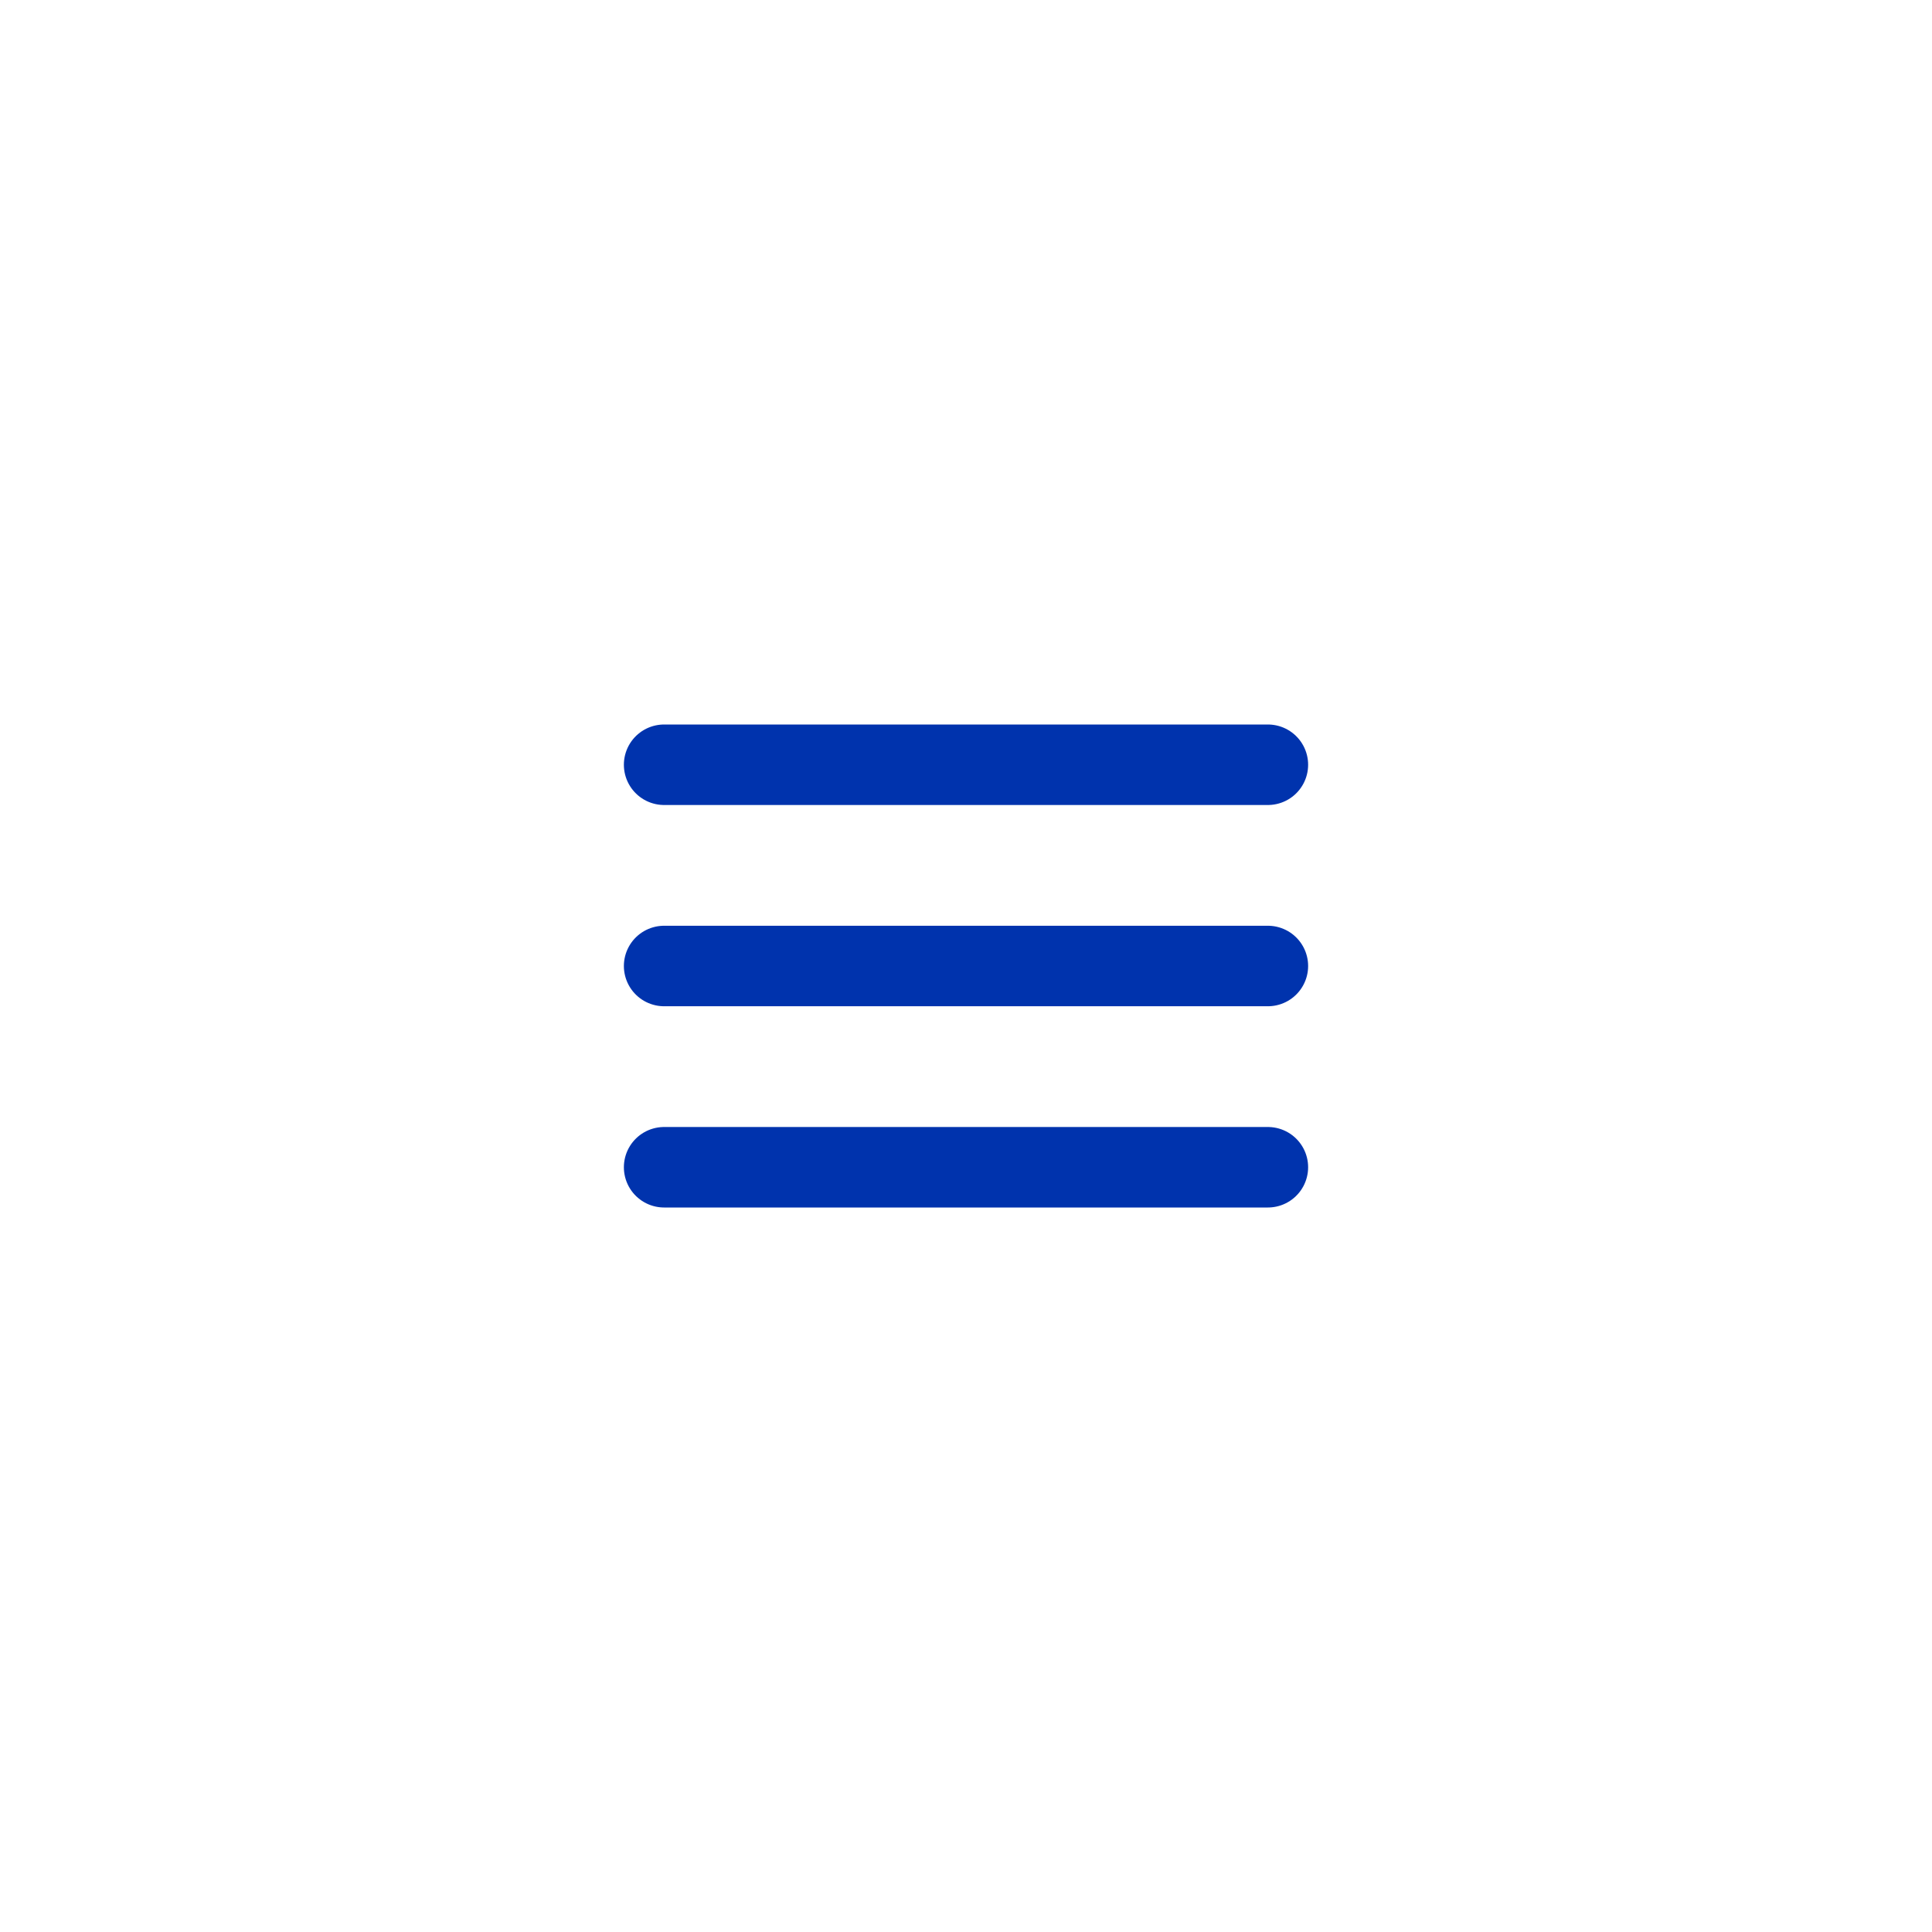
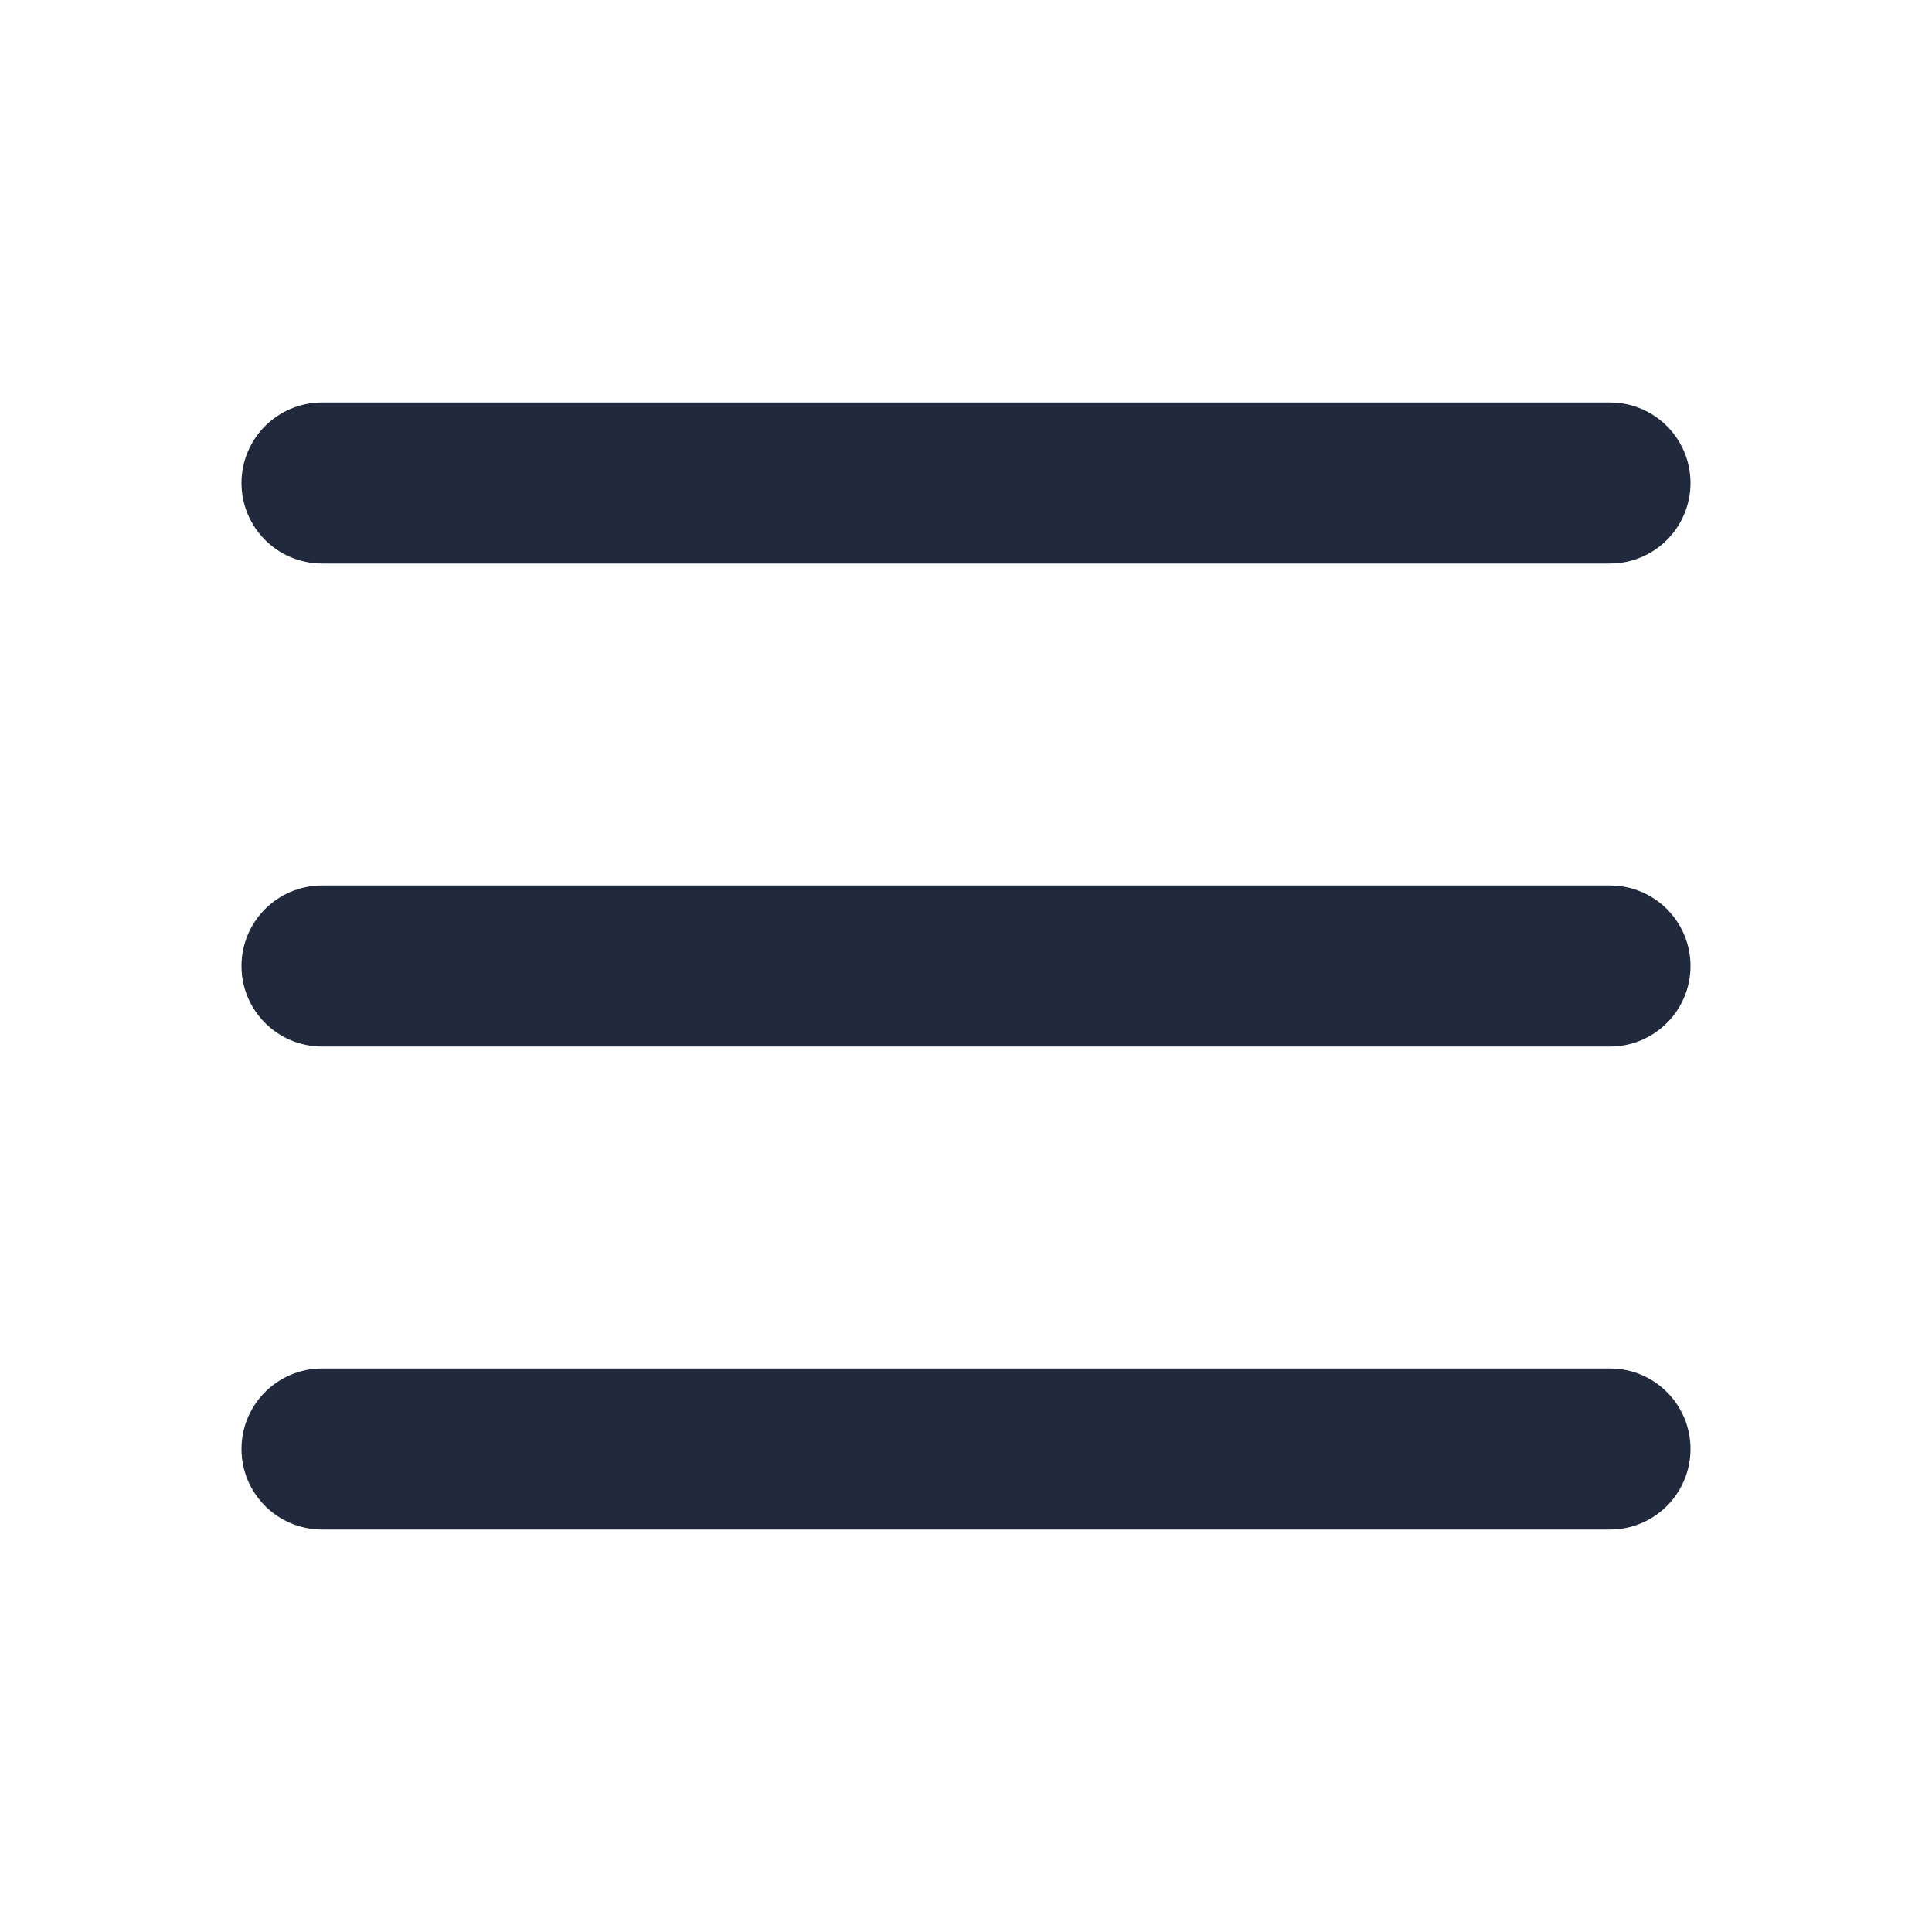
- <svg xmlns="http://www.w3.org/2000/svg" width="48" height="48" viewBox="0 0 48 48" fill="none">
-   <rect width="48" height="48" rx="24" fill="#FBFBFF" fill-opacity="0.1" />
-   <path d="M16.5 24H31.5" stroke="#0033AD" stroke-width="2" stroke-linecap="round" stroke-linejoin="round" />
-   <path d="M16.5 19H31.5" stroke="#0033AD" stroke-width="2" stroke-linecap="round" stroke-linejoin="round" />
-   <path d="M16.5 29H31.5" stroke="#0033AD" stroke-width="2" stroke-linecap="round" stroke-linejoin="round" />
+ <svg xmlns="http://www.w3.org/2000/svg" width="24" height="24" viewBox="0 0 24 24" fill="none">
+   <path fill-rule="evenodd" clip-rule="evenodd" d="M3 6C3 5.448 3.448 5 4 5H20C20.552 5 21 5.448 21 6C21 6.552 20.552 7 20 7H4C3.448 7 3 6.552 3 6ZM3 12C3 11.448 3.448 11 4 11H20C20.552 11 21 11.448 21 12C21 12.552 20.552 13 20 13H4C3.448 13 3 12.552 3 12ZM3 18C3 17.448 3.448 17 4 17H20C20.552 17 21 17.448 21 18C21 18.552 20.552 19 20 19H4C3.448 19 3 18.552 3 18Z" fill="#212A3D" />
</svg>
